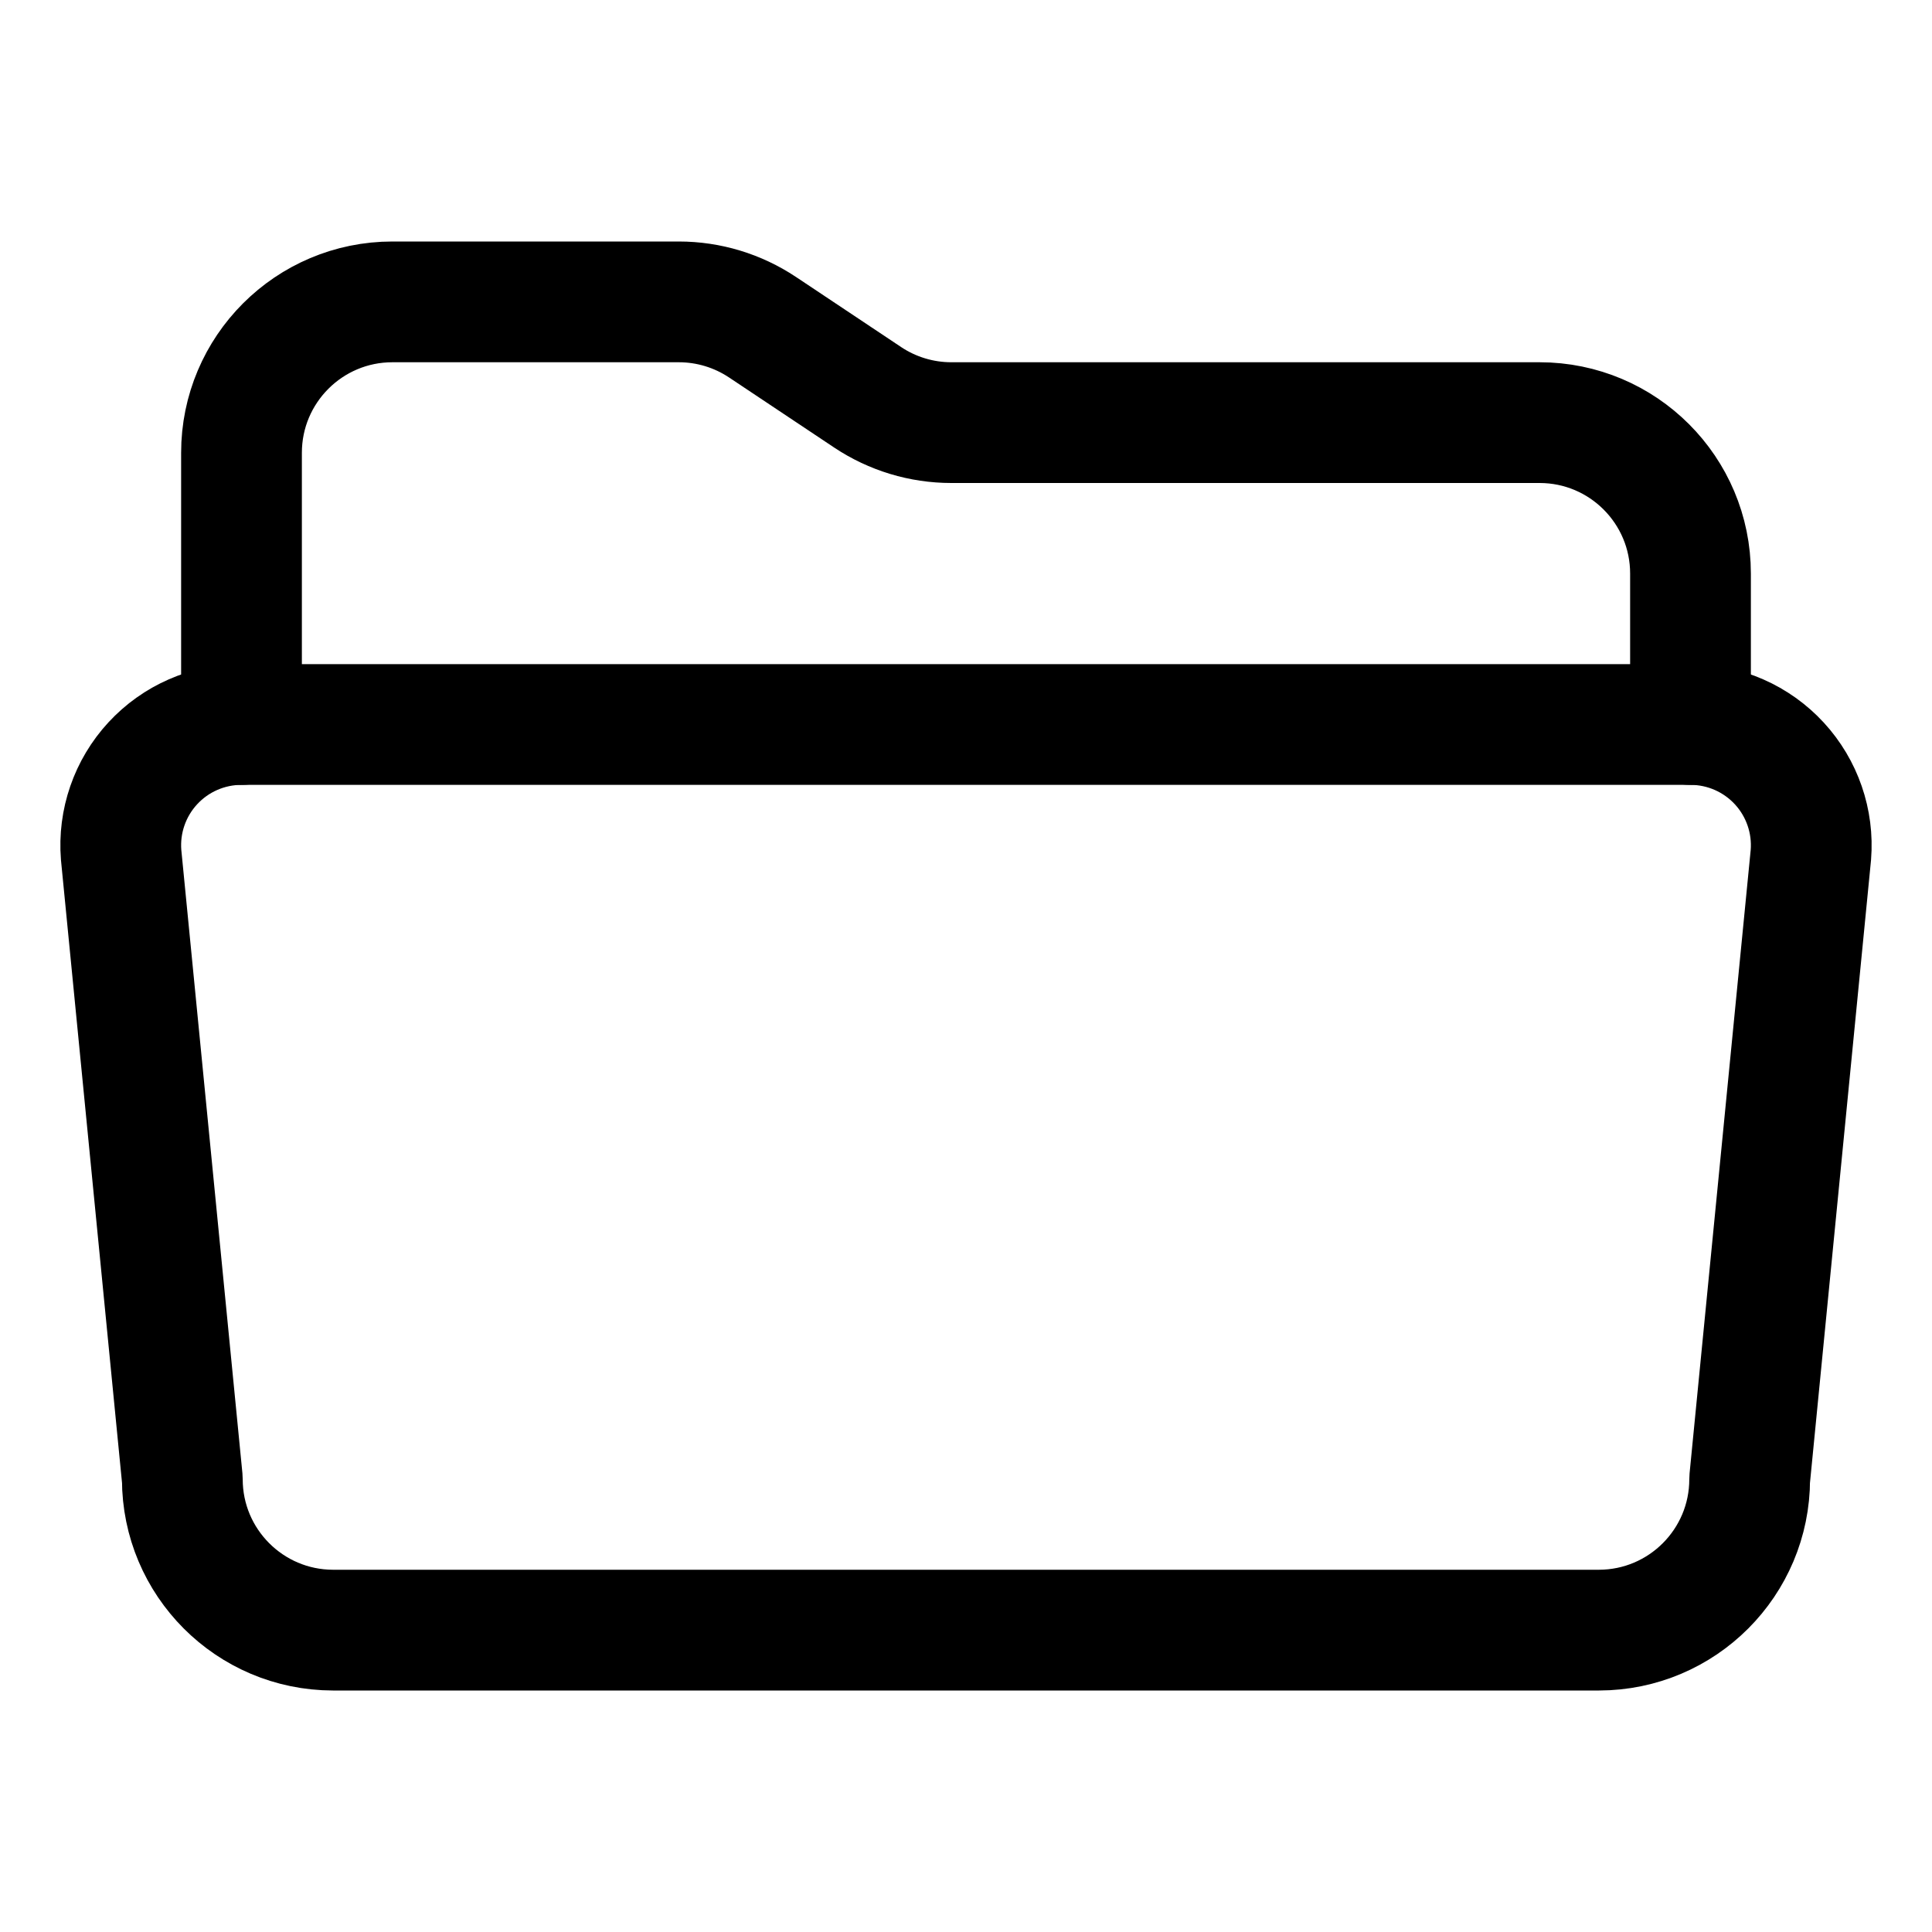
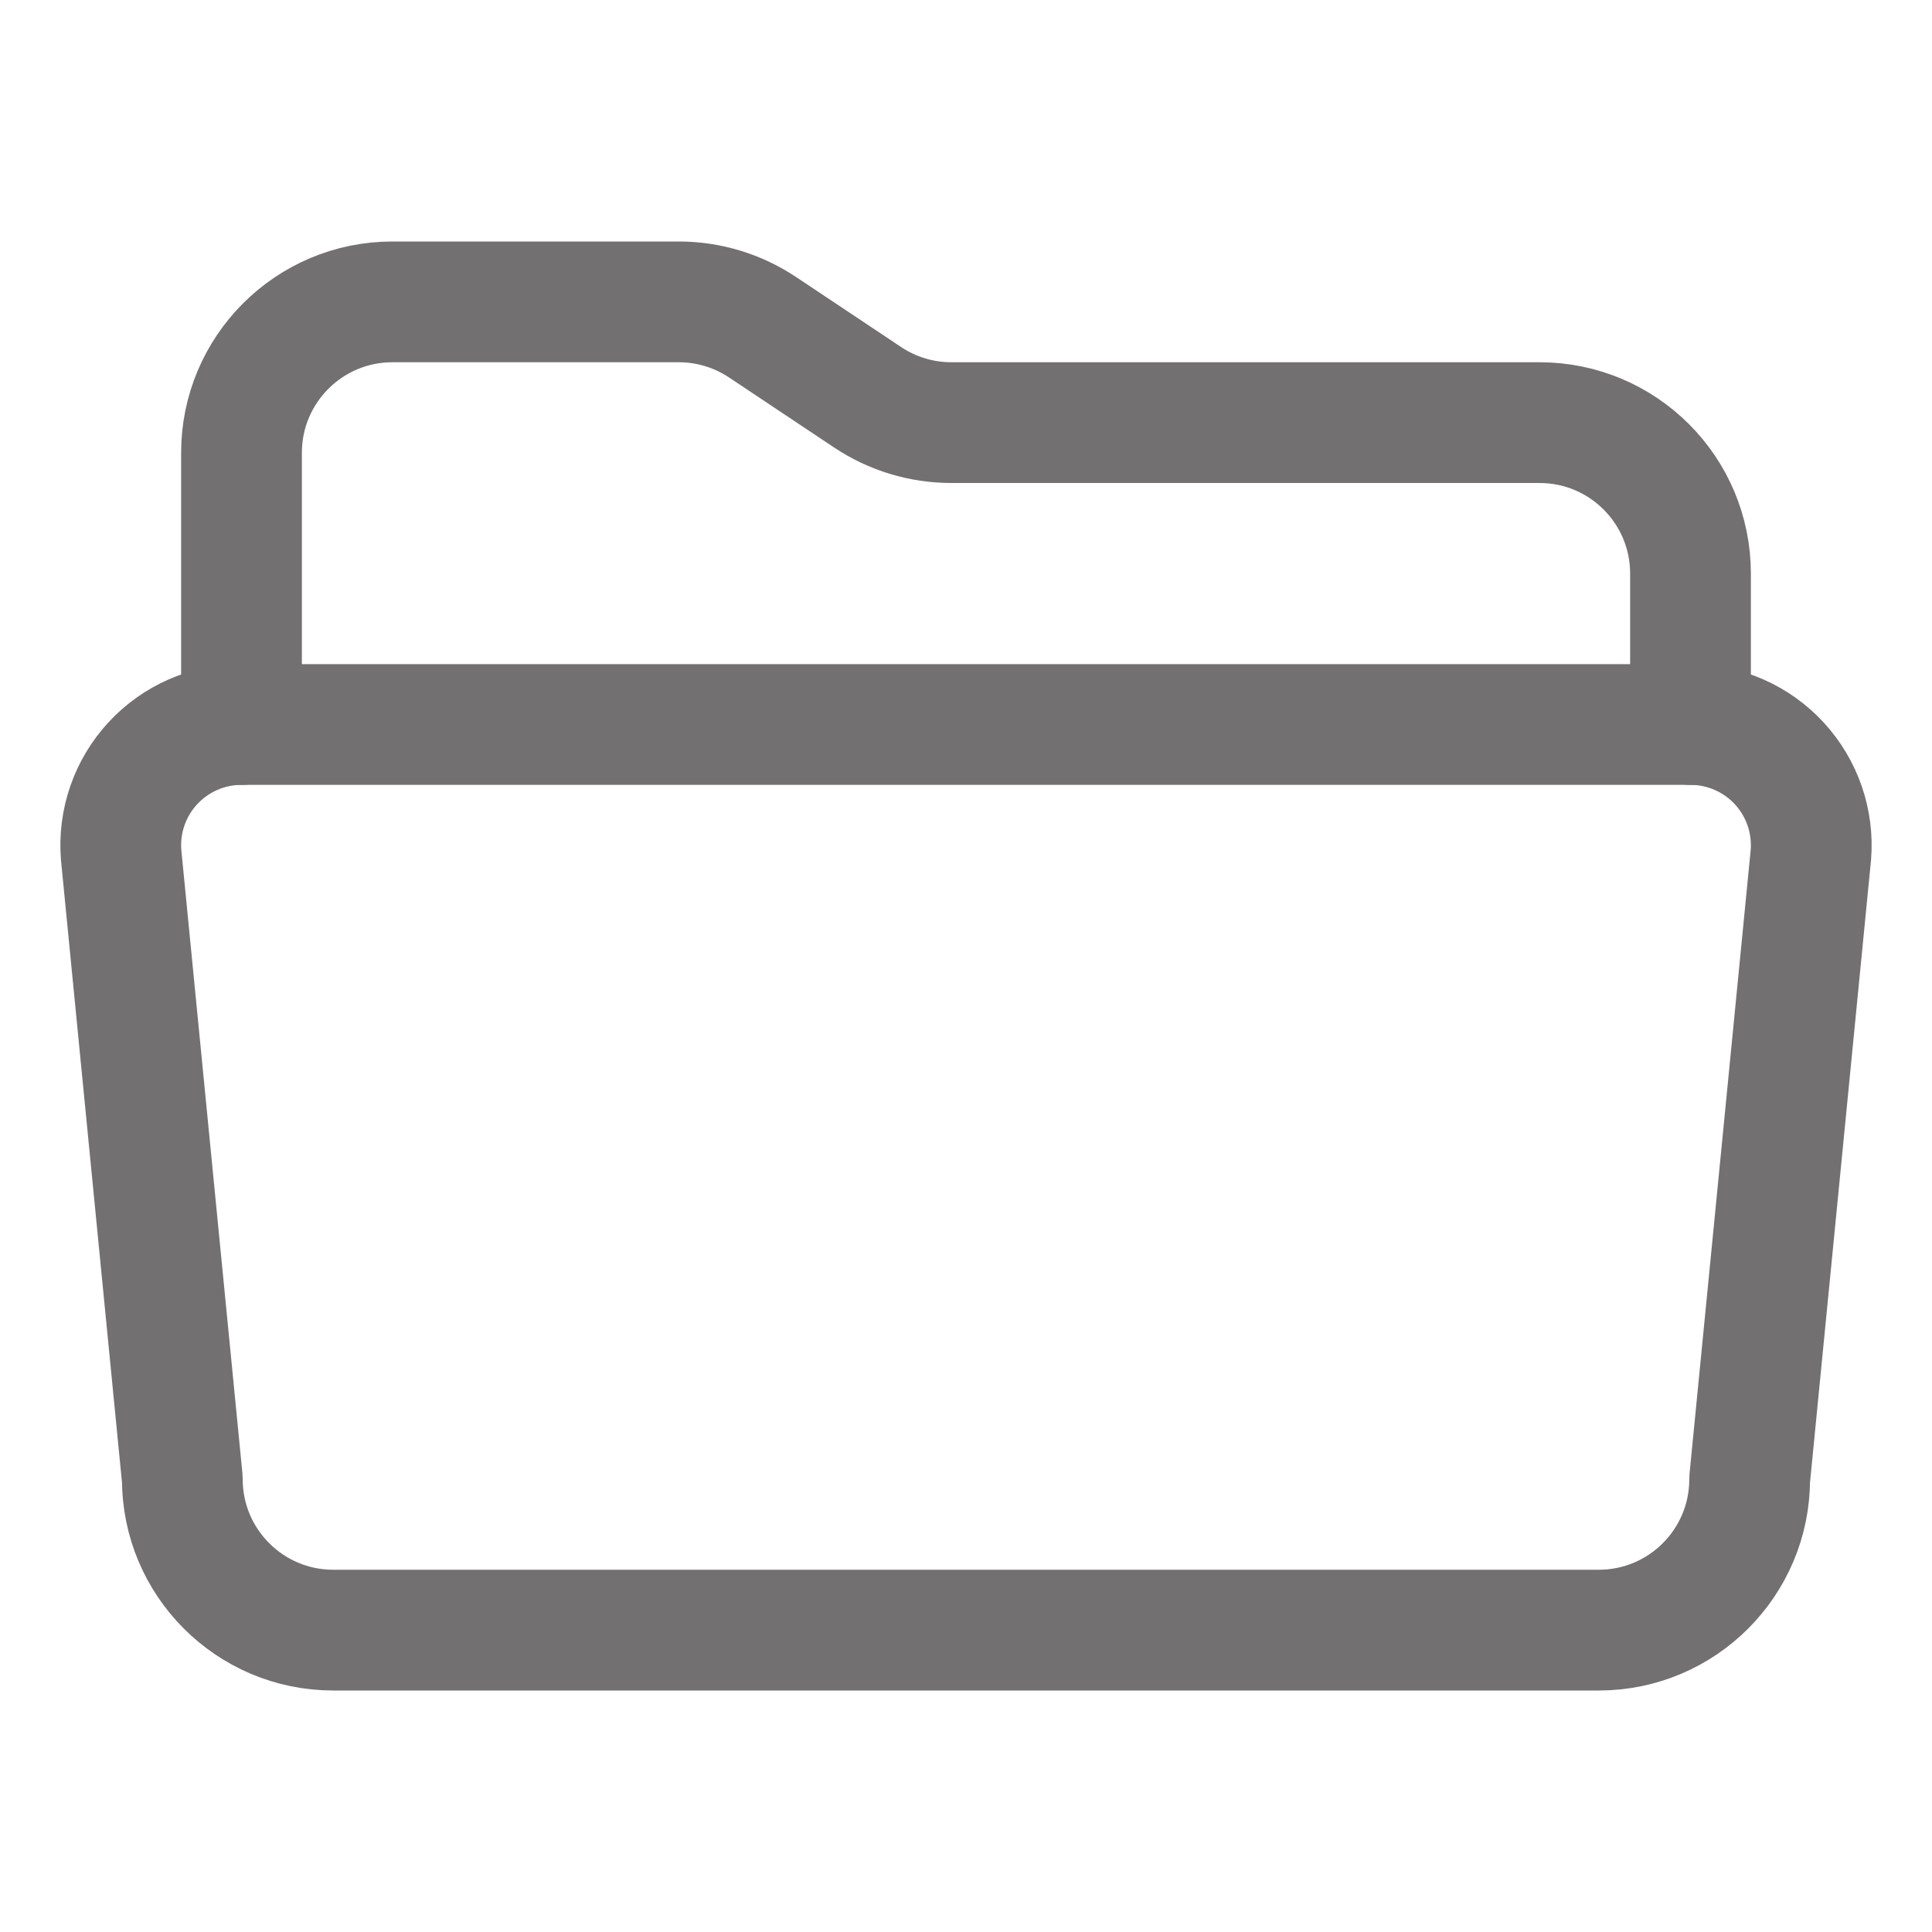
- <svg xmlns="http://www.w3.org/2000/svg" class="ionicon" viewBox="0 0 512 512">
-   <path d="M64 192v-72a40 40 0 0140-40h75.89a40 40 0 0122.19 6.72l27.84 18.56a40 40 0 0022.19 6.72H408a40 40 0 0140 40v40" fill="none" stroke="currentColor" stroke-linecap="round" stroke-linejoin="round" stroke-width="32" />
-   <path d="M479.9 226.55L463.68 392a40 40 0 01-39.93 40H88.25a40 40 0 01-39.93-40L32.1 226.55A32 32 0 0164 192h384.1a32 32 0 0131.8 34.55z" fill="none" stroke="currentColor" stroke-linecap="round" stroke-linejoin="round" stroke-width="32" />
+ <svg xmlns="http://www.w3.org/2000/svg" class="ionicon" viewBox="0 0 512 512" fill="#737071">
+   <path d="M64 192v-72a40 40 0 0140-40h75.89a40 40 0 0122.19 6.72l27.84 18.56a40 40 0 0022.19 6.72H408a40 40 0 0140 40v40" fill="none" stroke="#737071" stroke-linecap="round" stroke-linejoin="round" stroke-width="32" />
+   <path d="M479.9 226.55L463.68 392a40 40 0 01-39.93 40H88.25a40 40 0 01-39.93-40L32.1 226.55A32 32 0 0164 192h384.1a32 32 0 0131.8 34.55z" fill="none" stroke="#737071" stroke-linecap="round" stroke-linejoin="round" stroke-width="32" />
</svg>
